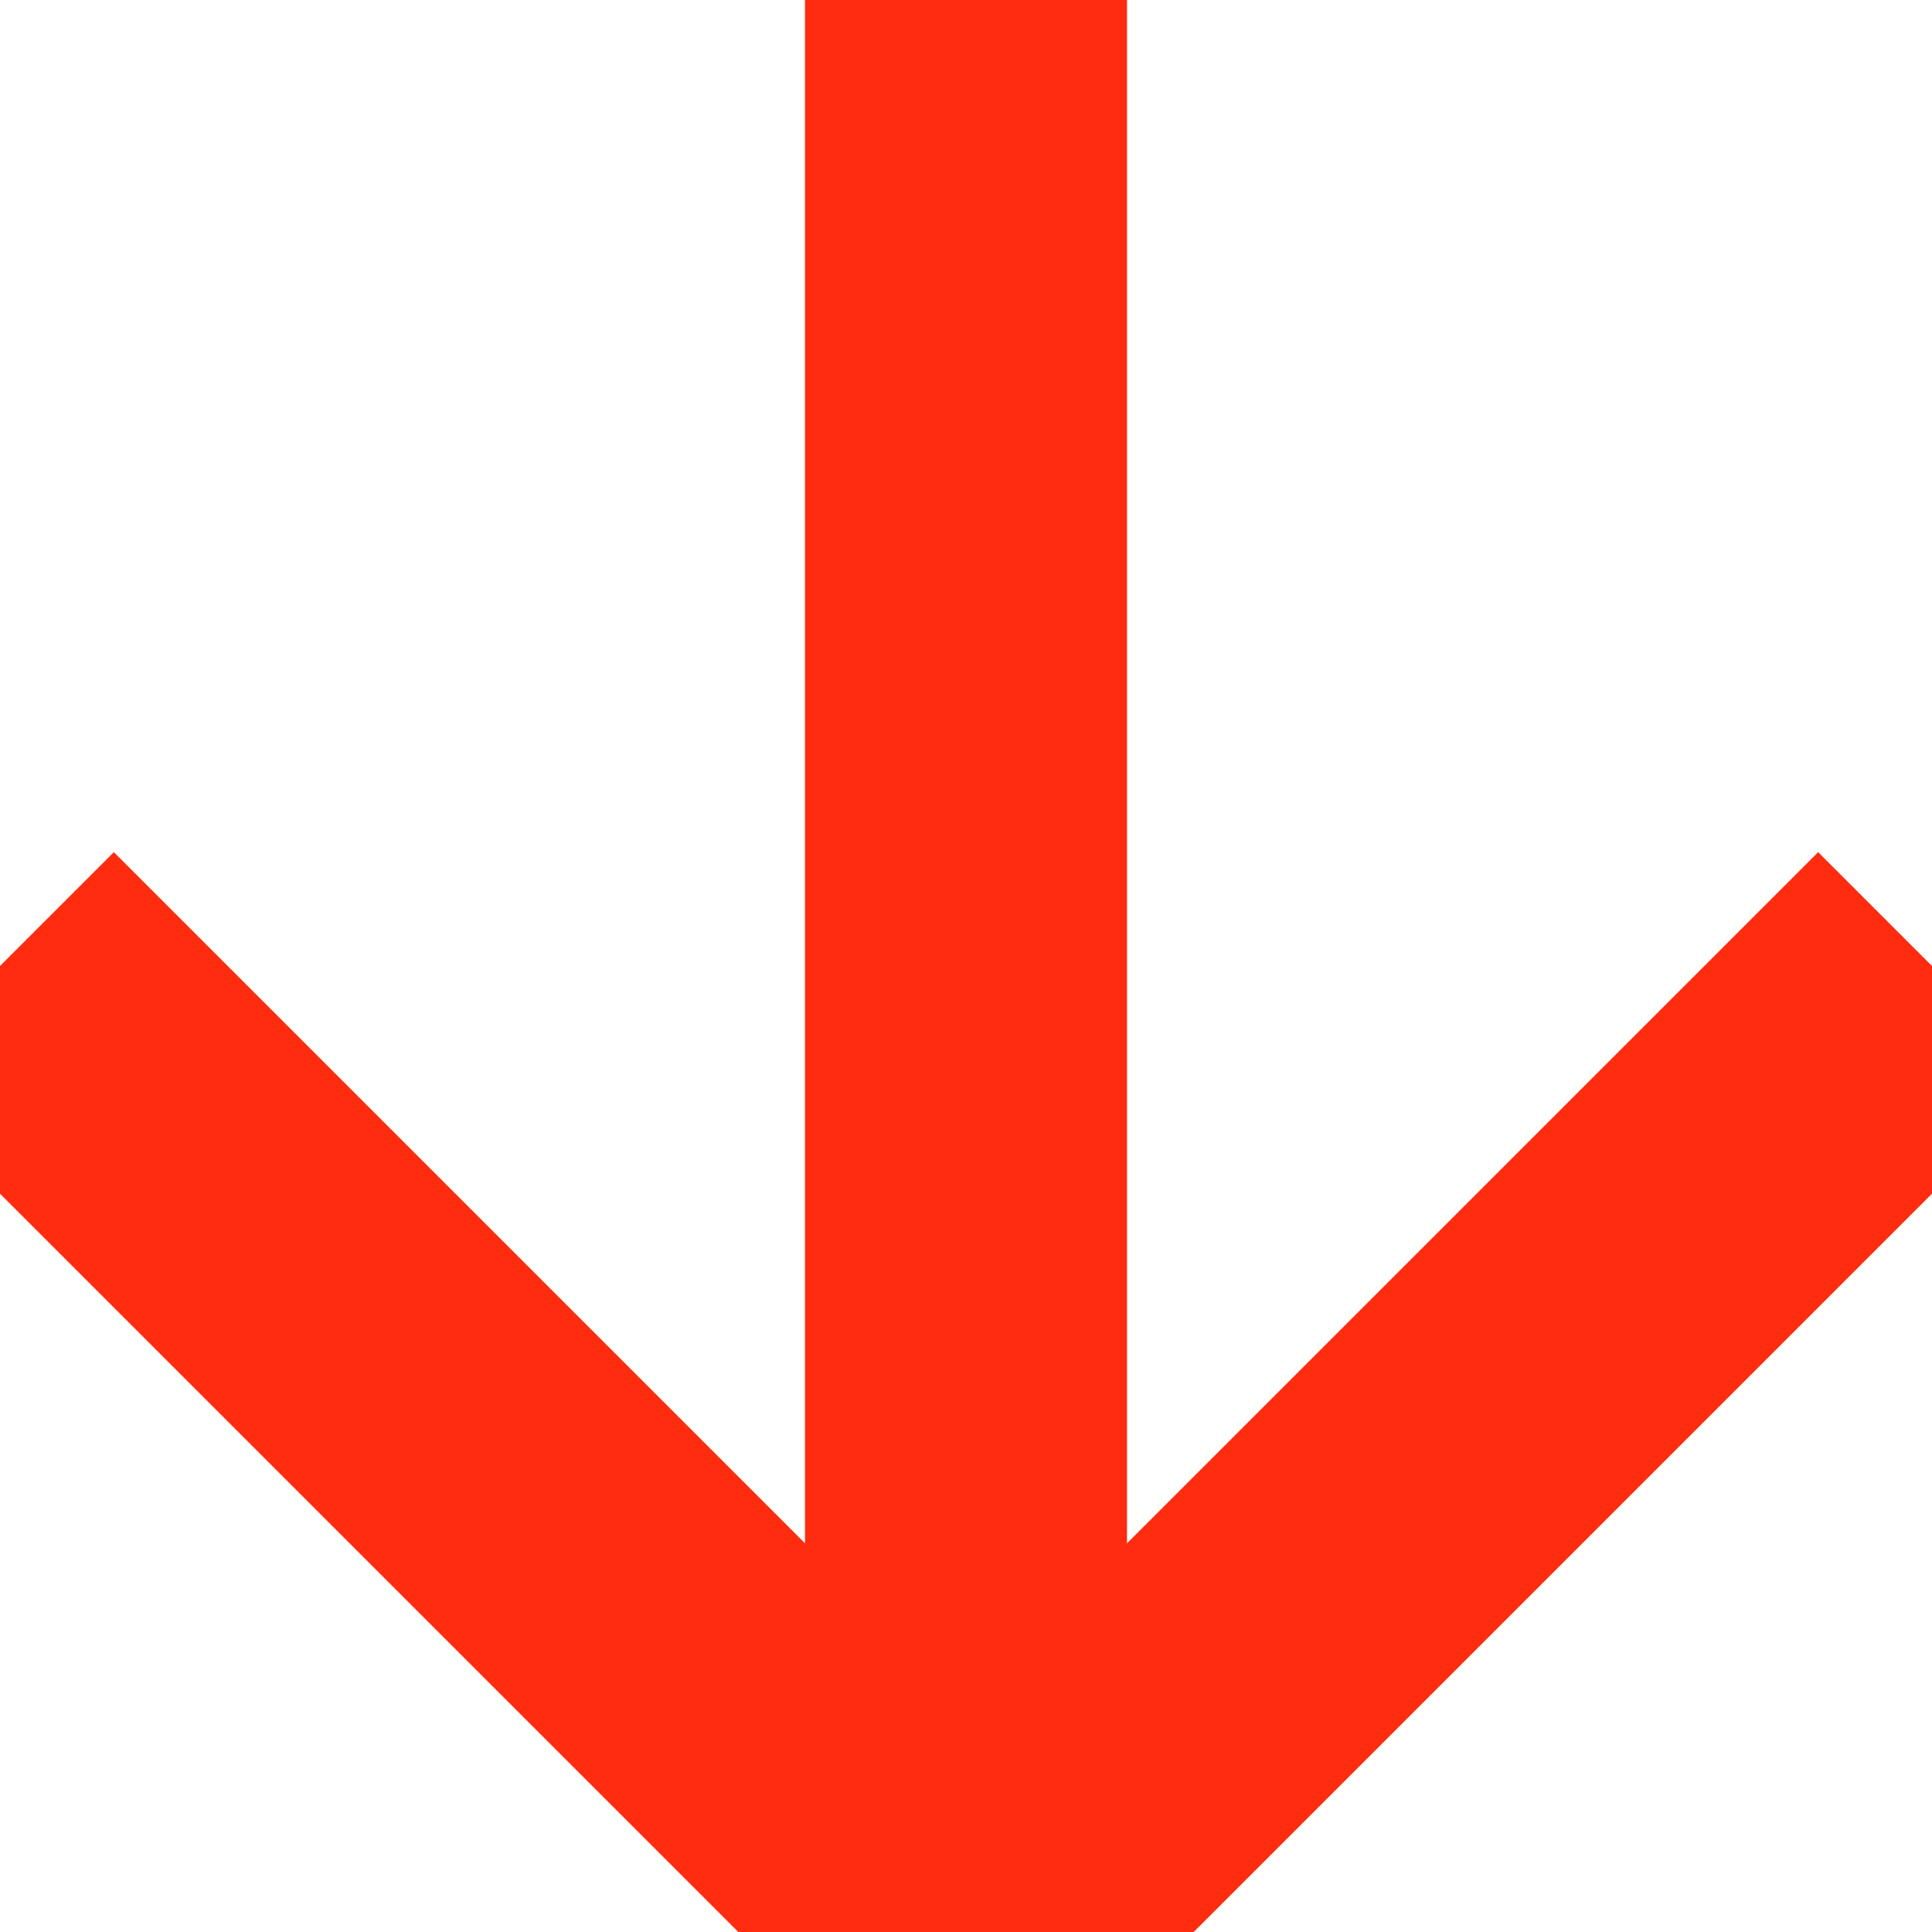
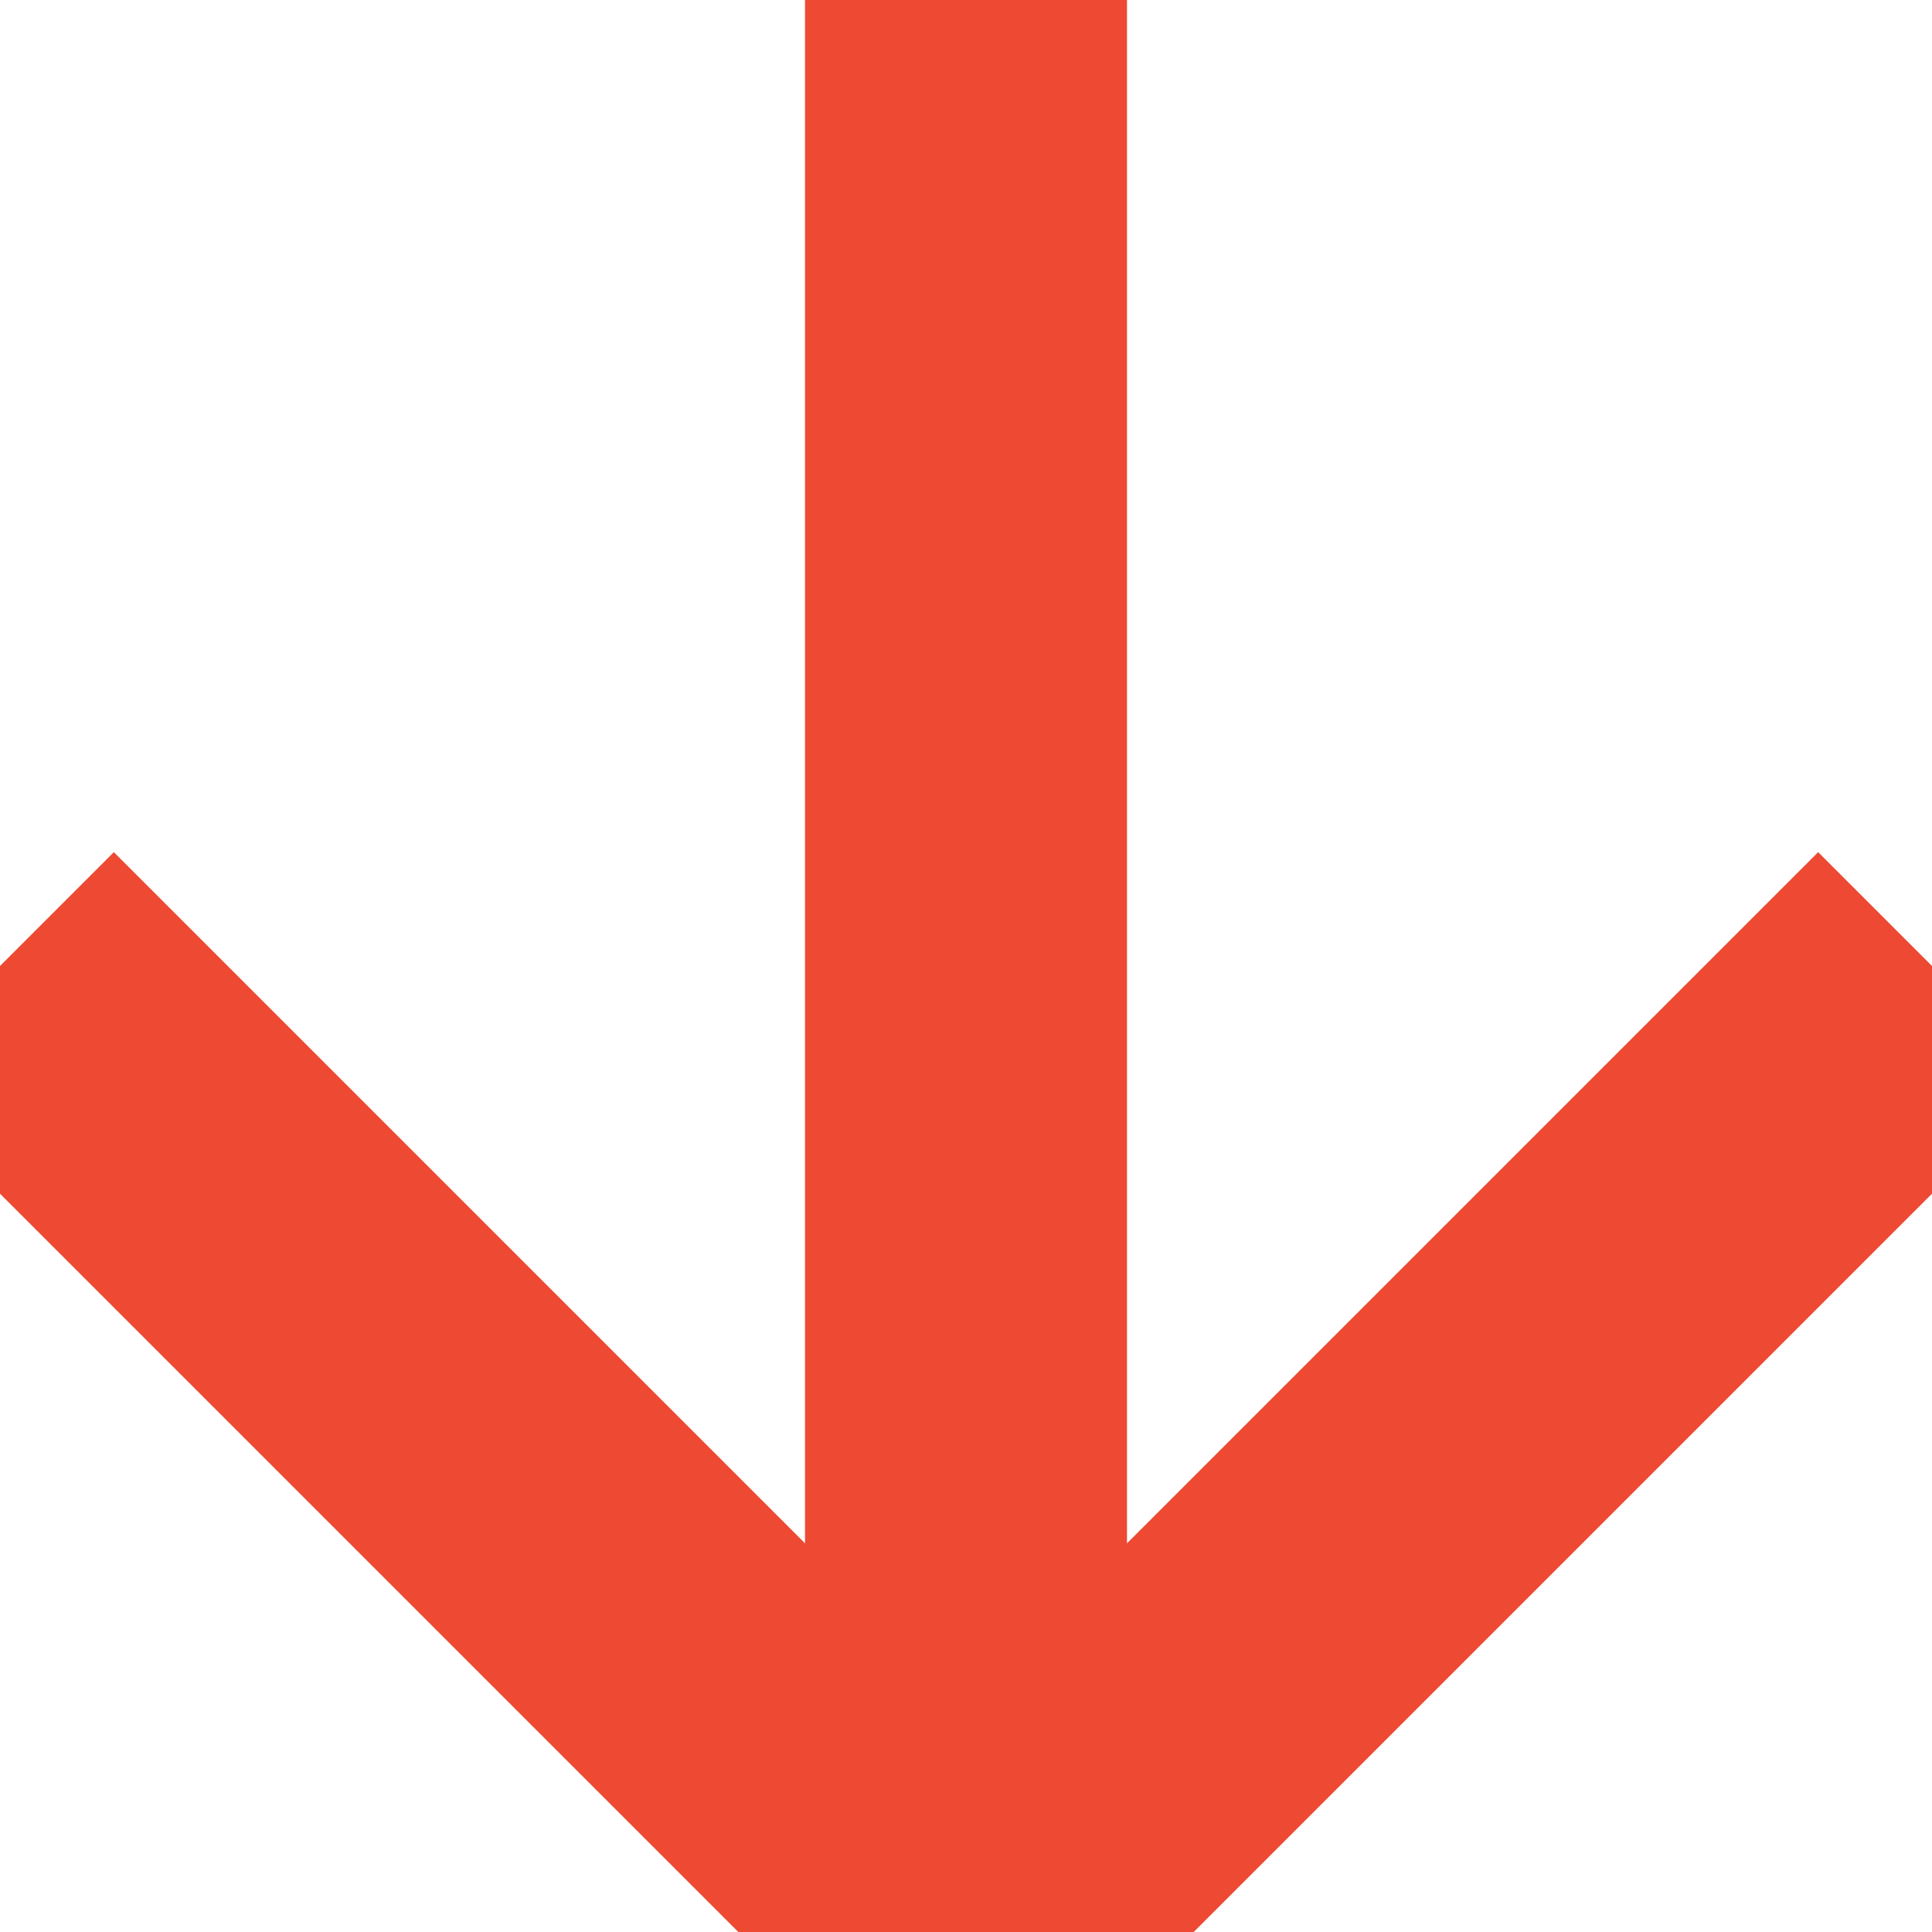
<svg xmlns="http://www.w3.org/2000/svg" width="30px" height="30px" viewBox="0 0 30 30" zoomAndPan="disable" preserveAspectRatio="none">
-   <style type="text/css"> line { stroke: #FF2C10; stroke-width: 5; } </style>
+   <style type="text/css"> line { stroke: #ED4933; stroke-width: 5; } </style>
  <line x1="0" y1="15" x2="15" y2="30" />
  <line x1="30" y1="15" x2="15" y2="30" />
  <line x1="15" y1="30" x2="15" y2="0" />
</svg>
